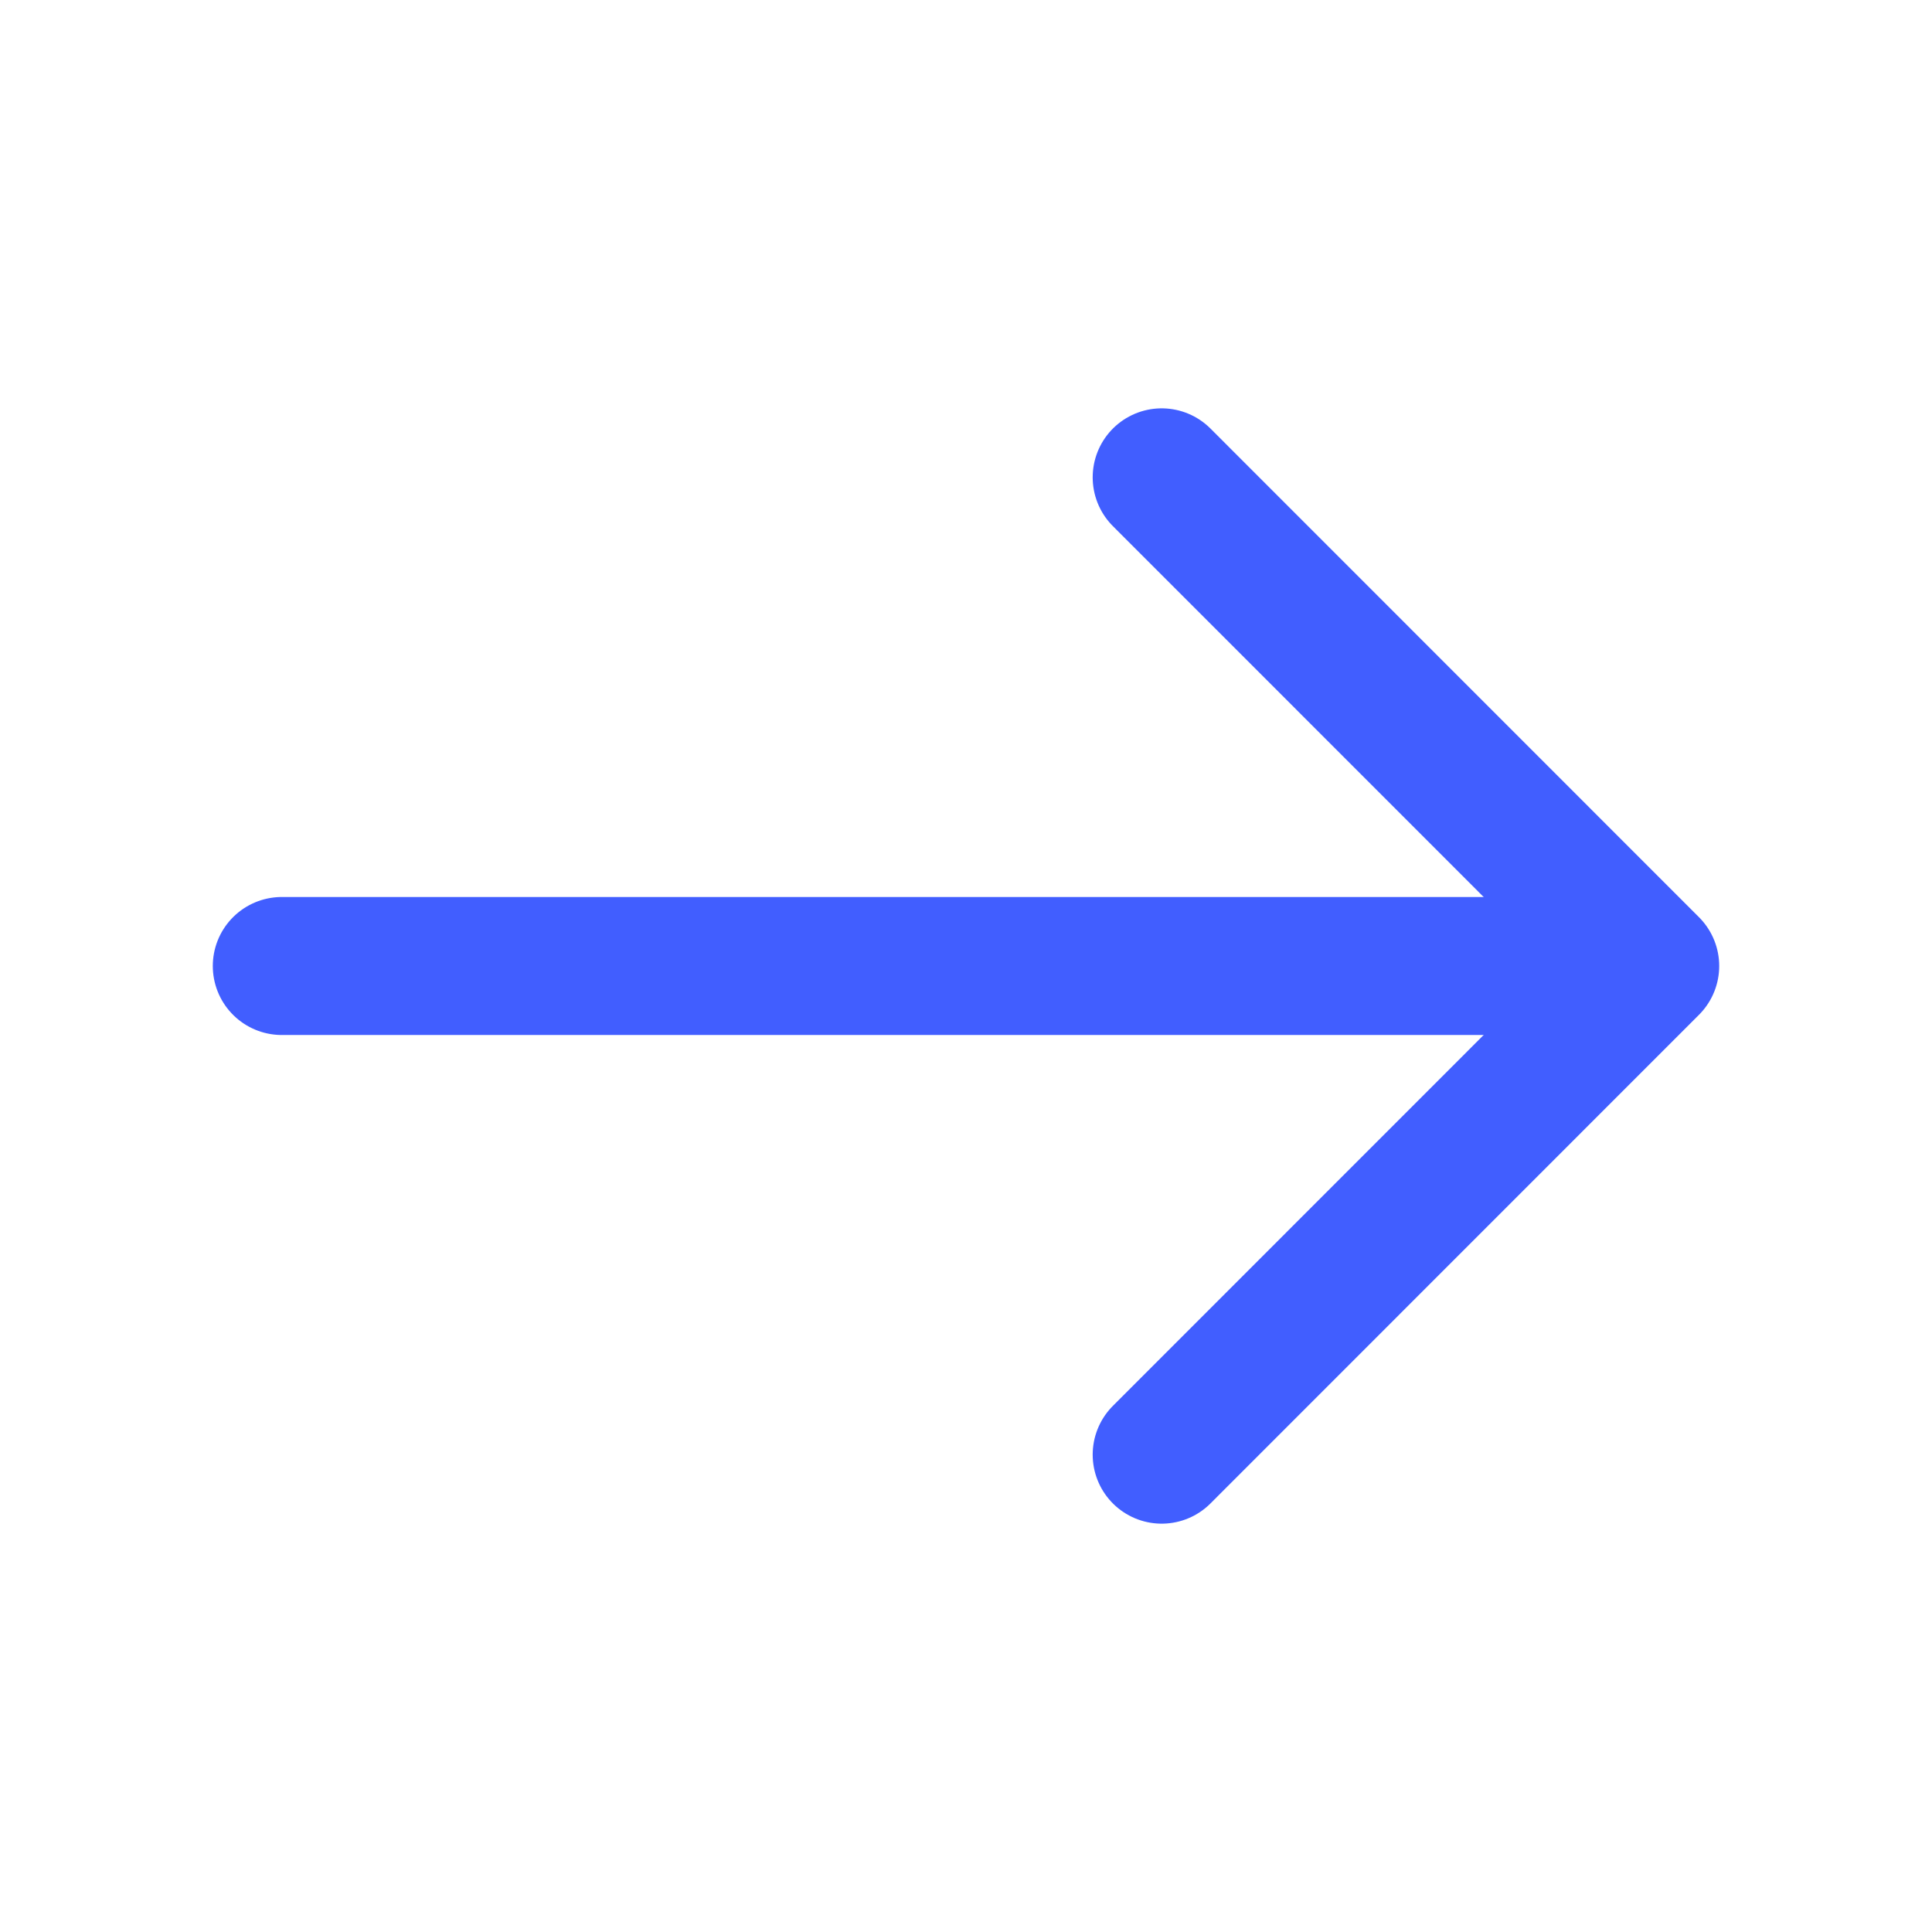
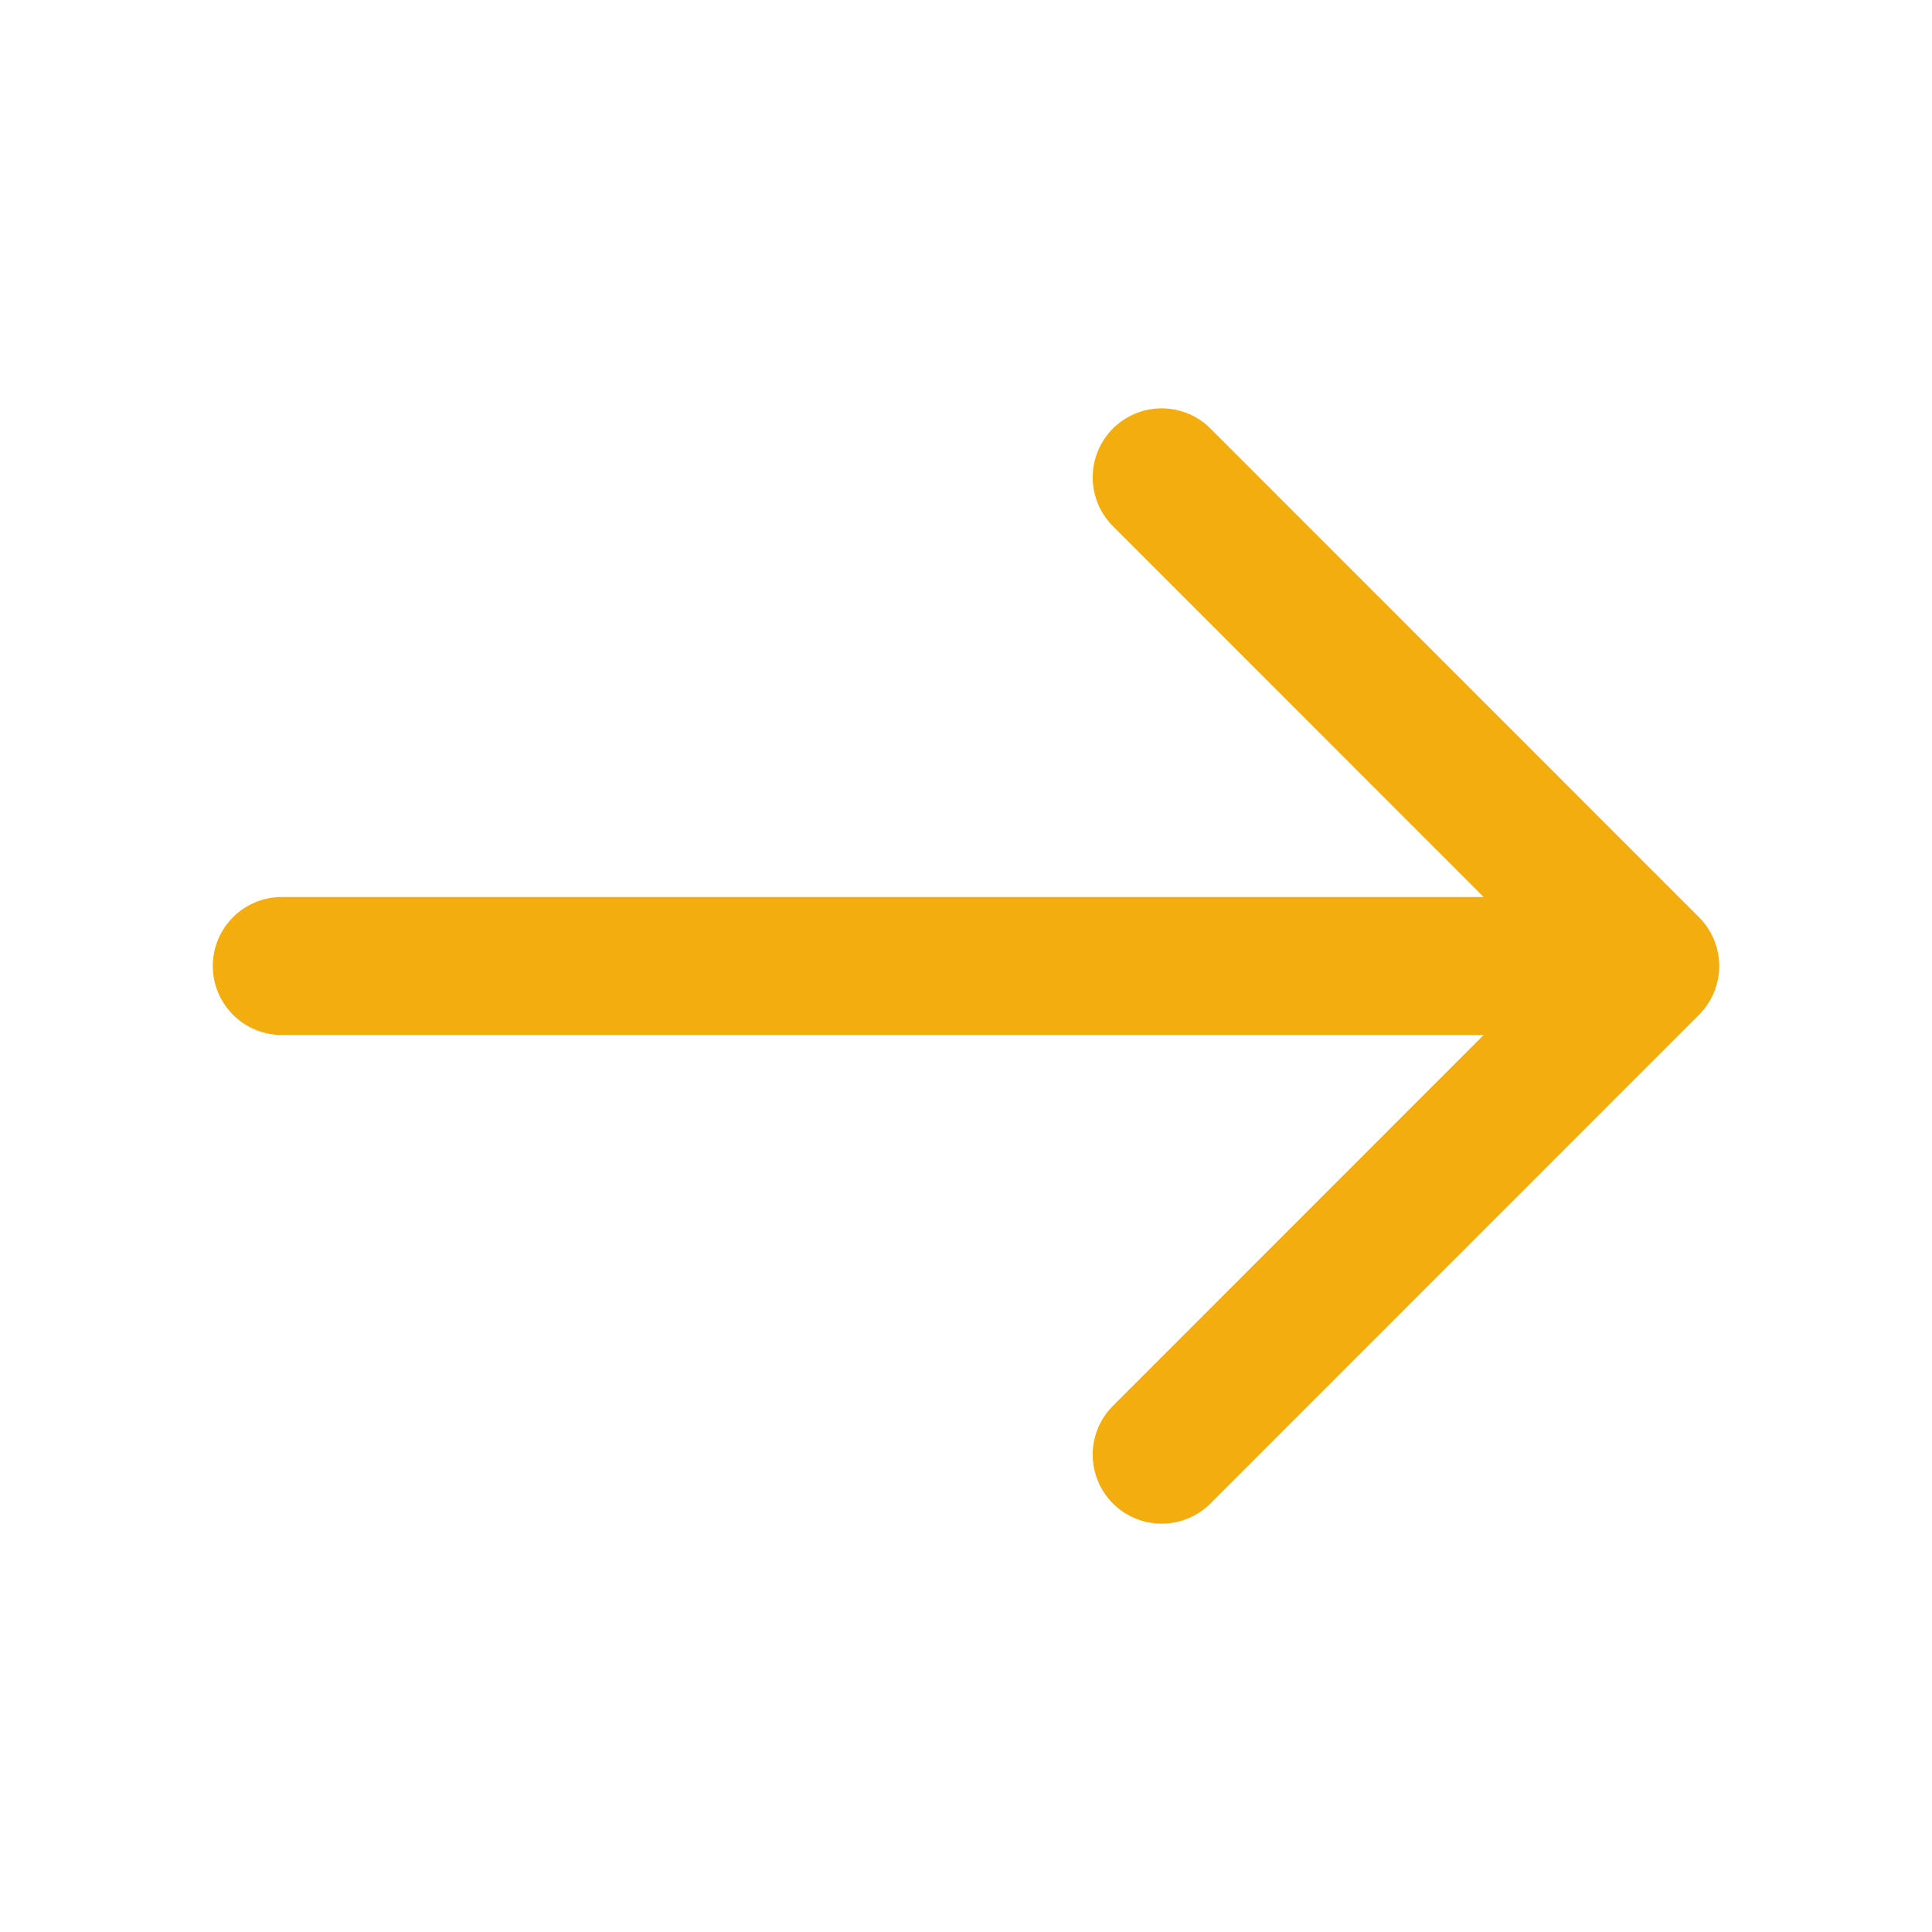
<svg xmlns="http://www.w3.org/2000/svg" width="14" height="14" viewBox="0 0 14 14" fill="none">
  <g id="vuesax/linear/arrow-right">
    <g id="arrow-right">
-       <path id="Vector" d="M8.418 3.459L11.958 7L8.418 10.541" stroke="#415EFF" stroke-miterlimit="10" stroke-linecap="round" stroke-linejoin="round" />
-       <path id="Vector_2" d="M2.042 7H11.859" stroke="#415EFF" stroke-miterlimit="10" stroke-linecap="round" stroke-linejoin="round" />
+       <path id="Vector" d="M8.418 3.459L11.958 7L8.418 10.541" stroke="#f4ad0e" stroke-miterlimit="10" stroke-linecap="round" stroke-linejoin="round" />
+       <path id="Vector_2" d="M2.042 7H11.859" stroke="#f4ad0e" stroke-miterlimit="10" stroke-linecap="round" stroke-linejoin="round" />
    </g>
  </g>
</svg>
